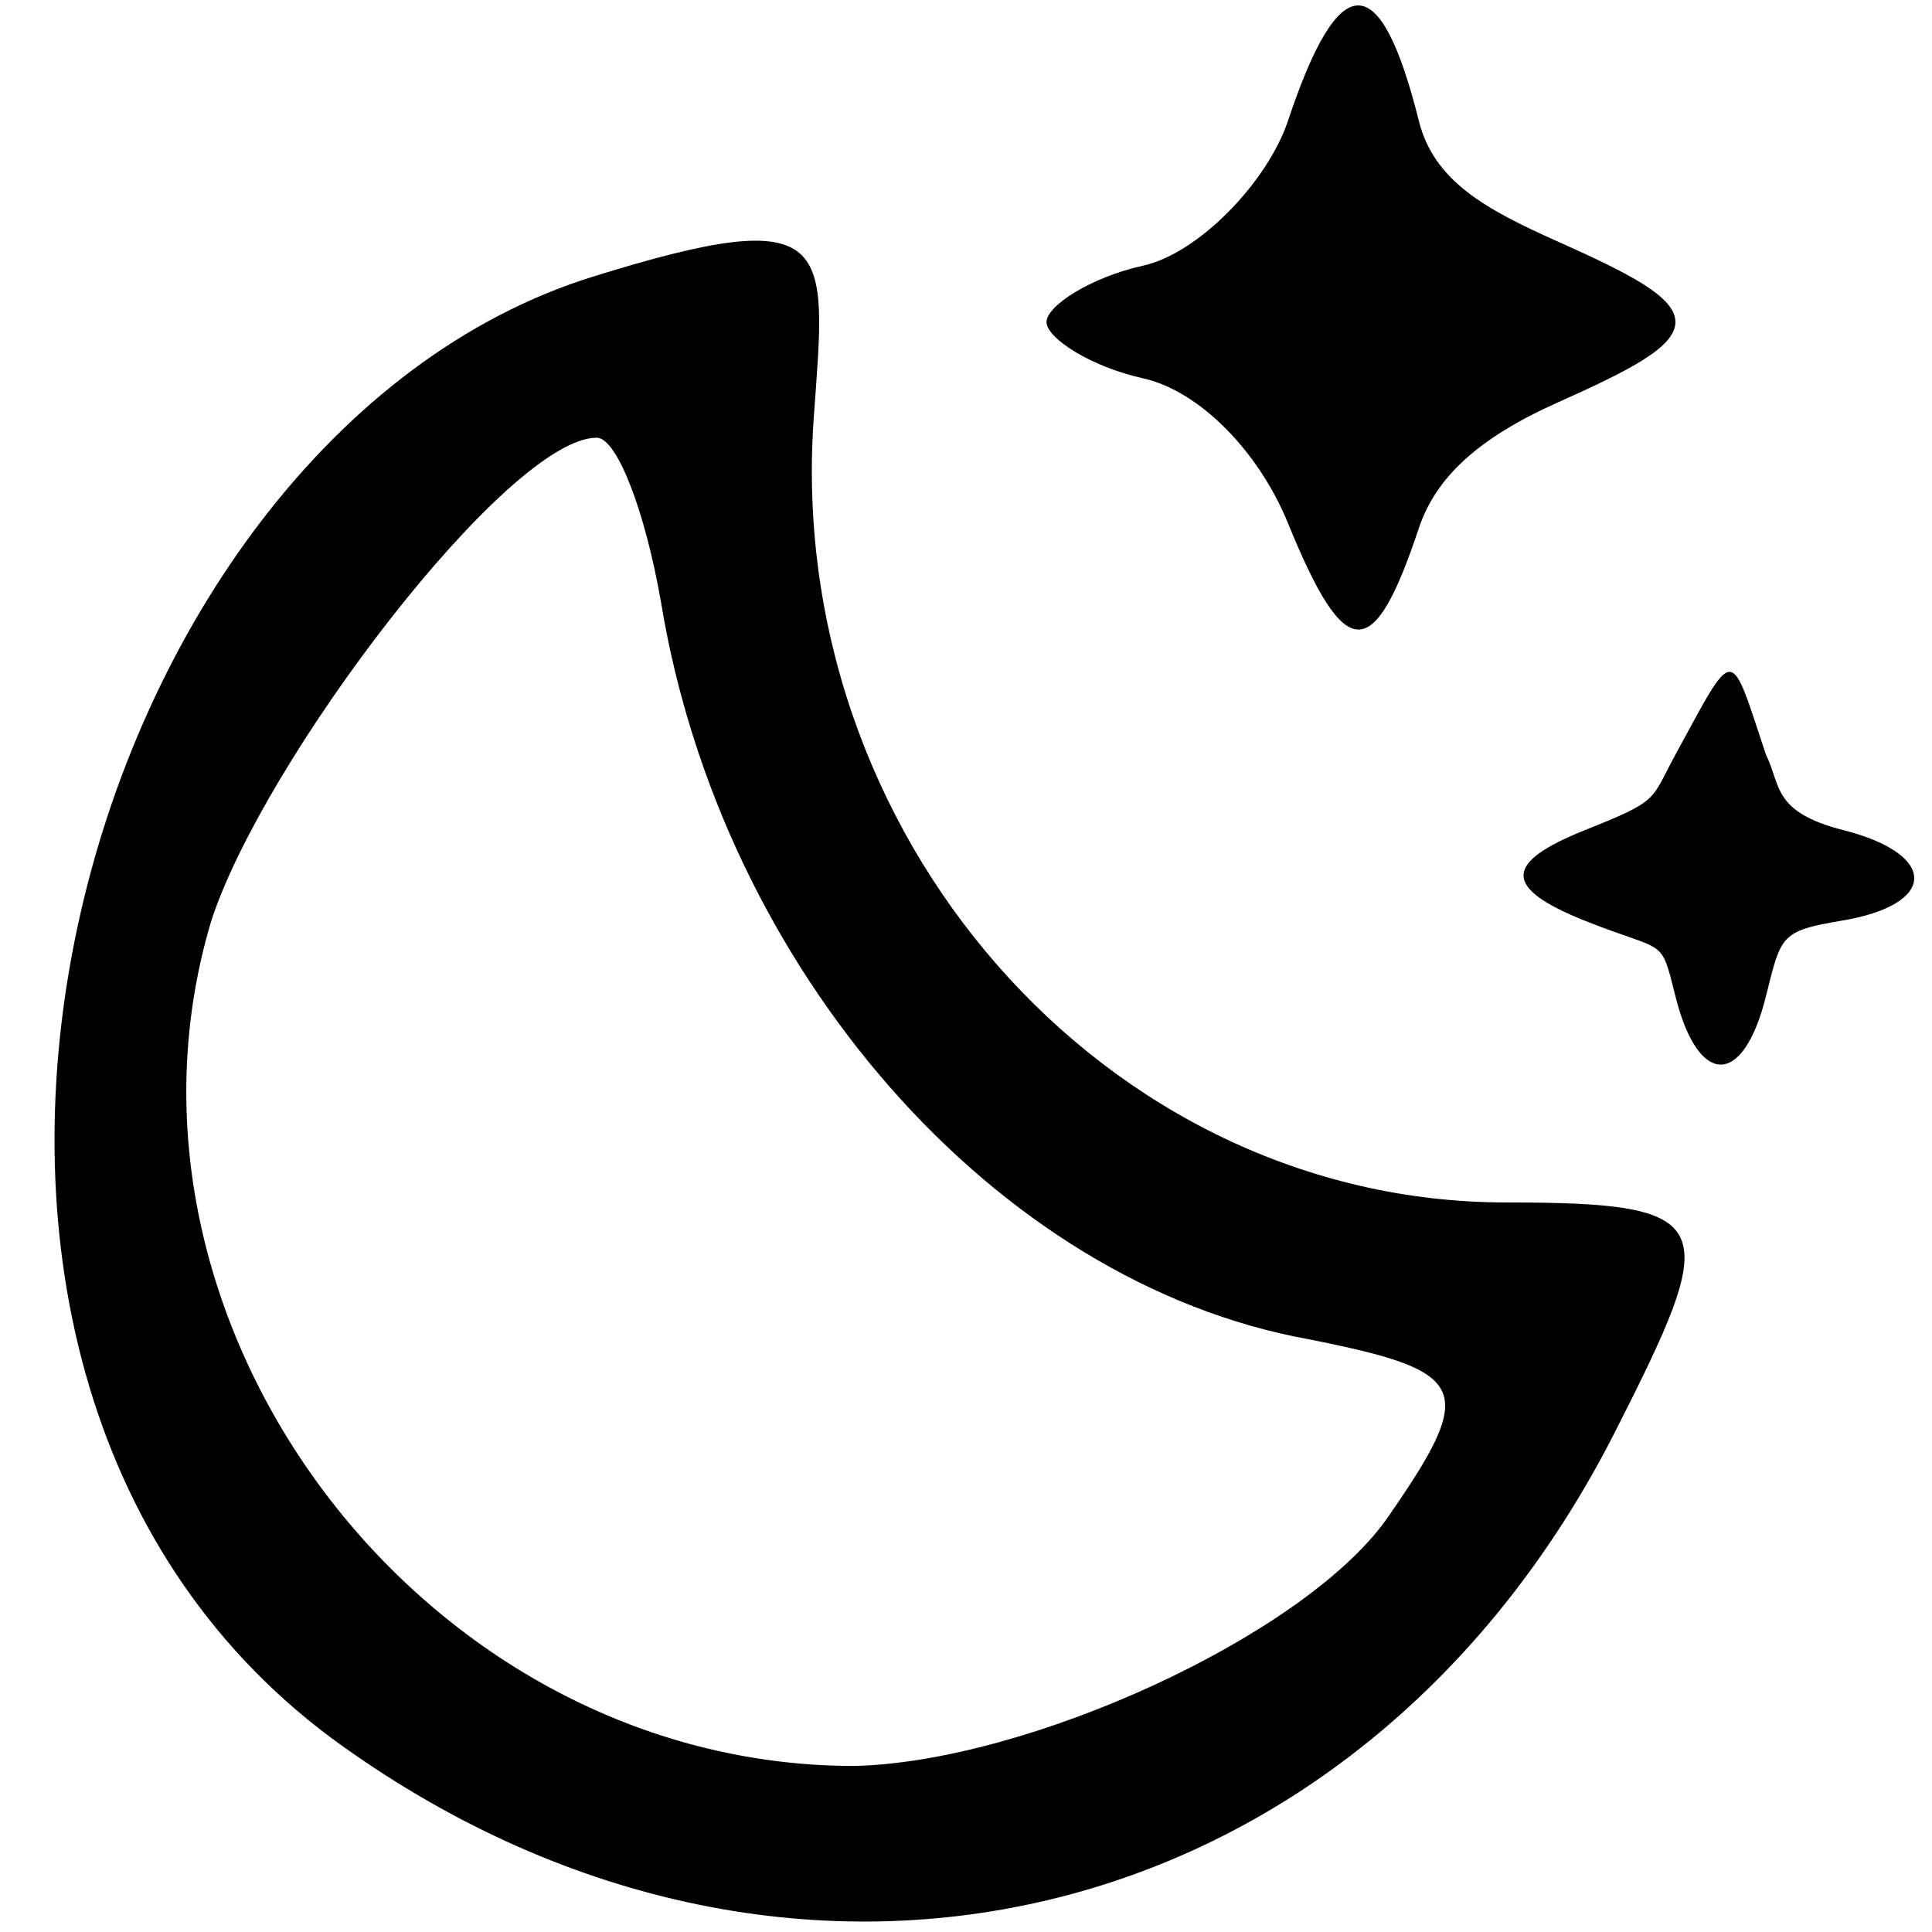
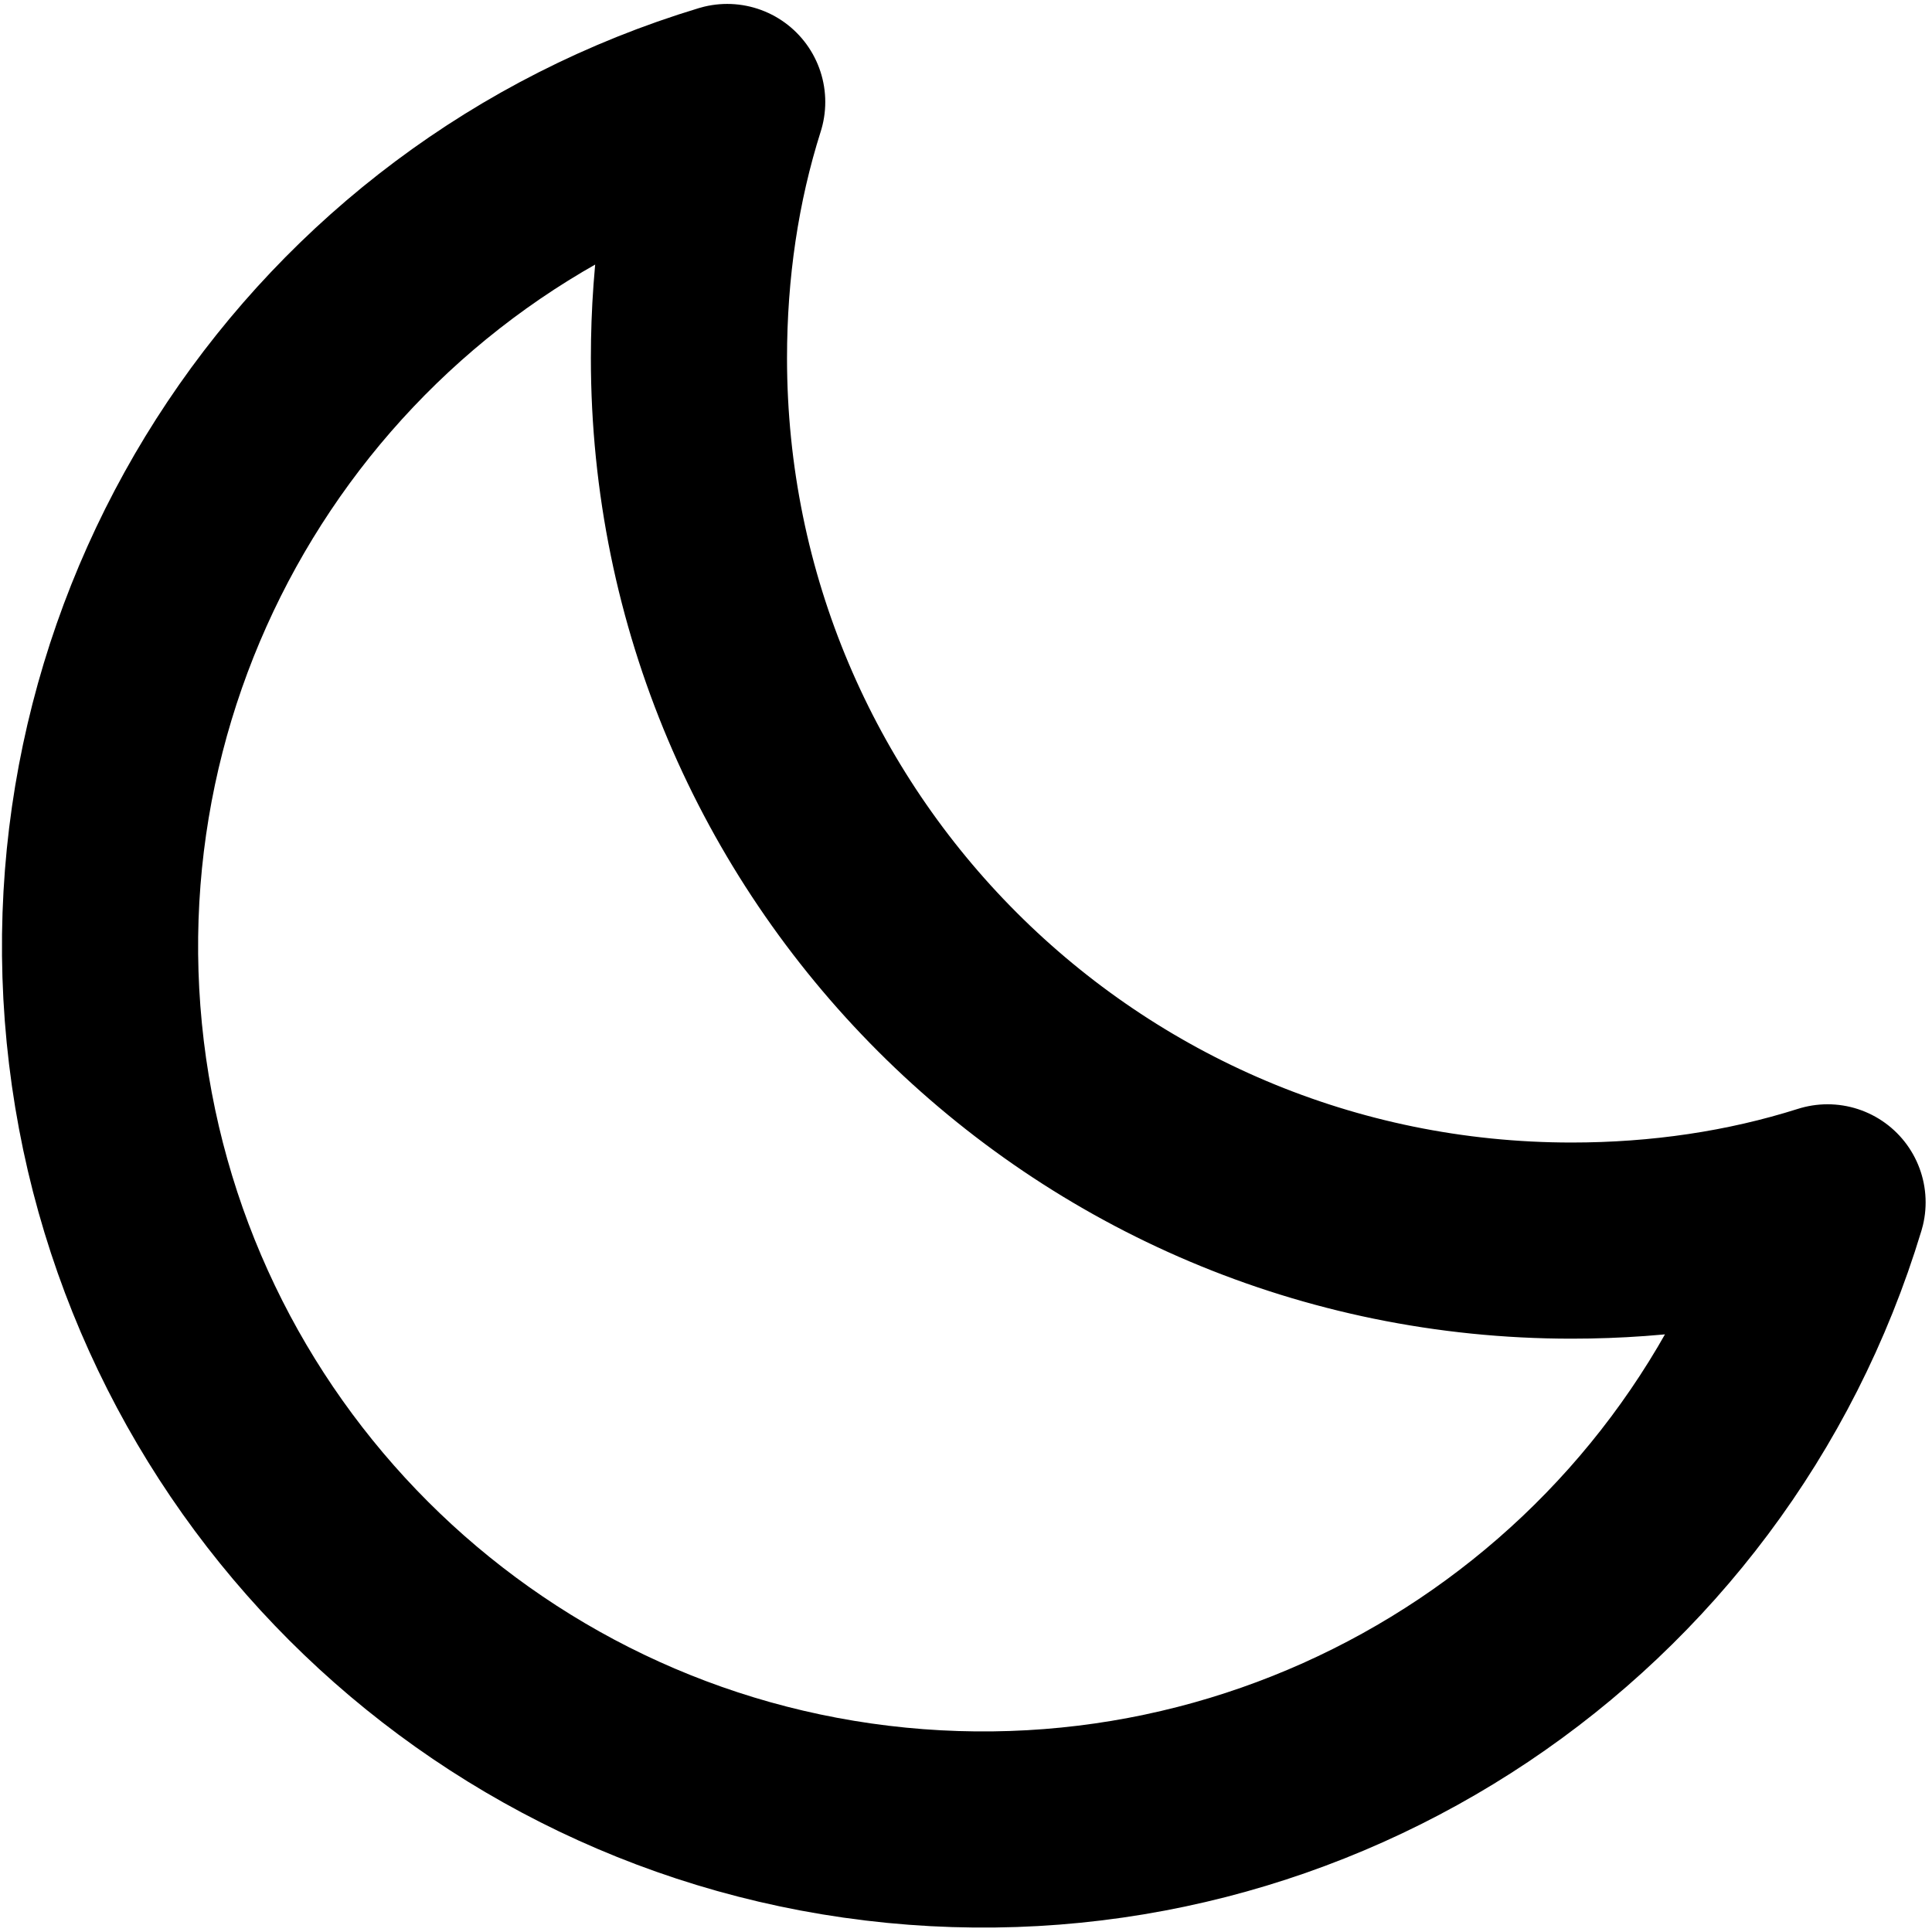
- <svg xmlns="http://www.w3.org/2000/svg" width="64" height="64" viewBox="0 0 64 64" fill="none">
-   <path d="M42.667 4C42 6 39.73 8.386 37.867 8.8C36.13 9.186 34.667 10.133 34.667 10.667C34.667 11.2 36.13 12.148 37.867 12.533C39.73 12.947 41.695 14.949 42.667 17.333C44.568 22 45.5 22 47 17.5C47.555 15.836 48.931 14.527 51.6 13.333C53.997 12.261 55.5 11.5 55.5 10.667C55.5 9.833 53.997 9.073 51.6 8C49.203 6.928 47.5 6 47 4C45.734 -1.064 44.374 -1.122 42.667 4Z" fill="black" />
-   <path d="M19.633 9.167C2.5 14.5 -5.833 45.033 10.967 57.567C26.033 68.633 44.967 64.233 53.5 47.433C57.022 40.5 57 39.833 49.9 39.833C36.567 39.833 25.9 27.567 26.967 13.7C27.367 8.1 27.73 6.646 19.633 9.167ZM21.9 19.967C23.9 32.1 32.967 42.5 43.367 44.367C48.7 45.433 48.967 45.967 45.9 50.367C43.1 54.233 34.033 58.367 28.3 58.5C14.033 58.5 3 43.833 7 30.5C8.733 25.167 16.833 14.5 19.767 14.5C20.433 14.5 21.367 16.9 21.9 19.967Z" fill="black" />
-   <path d="M55.5 25C54.658 26.544 55 26.5 52.5 27.5C49.793 28.583 49.793 29.417 52.5 30.5C55.207 31.583 55 31 55.5 33C56.25 36 57.739 36.042 58.5 33C59 31 58.967 30.839 61 30.5C64.207 29.966 64.2 28.297 61.067 27.5C58.696 26.897 59 26 58.5 25C57.283 21.35 57.5 21.333 55.5 25Z" fill="black" />
+ <svg xmlns="http://www.w3.org/2000/svg" width="24" height="24" viewBox="2 2.35 19.65 19.7" fill="none">
+   <path d="M9 6a9 9 0 0 0 9 9c.91 0 1.79-.13 2.61-.39A9 9 0 1 1 9.39 3.39C9.13 4.21 9 5.09 9 6Z" stroke="black" stroke-width="2" stroke-linejoin="round" />
</svg>
